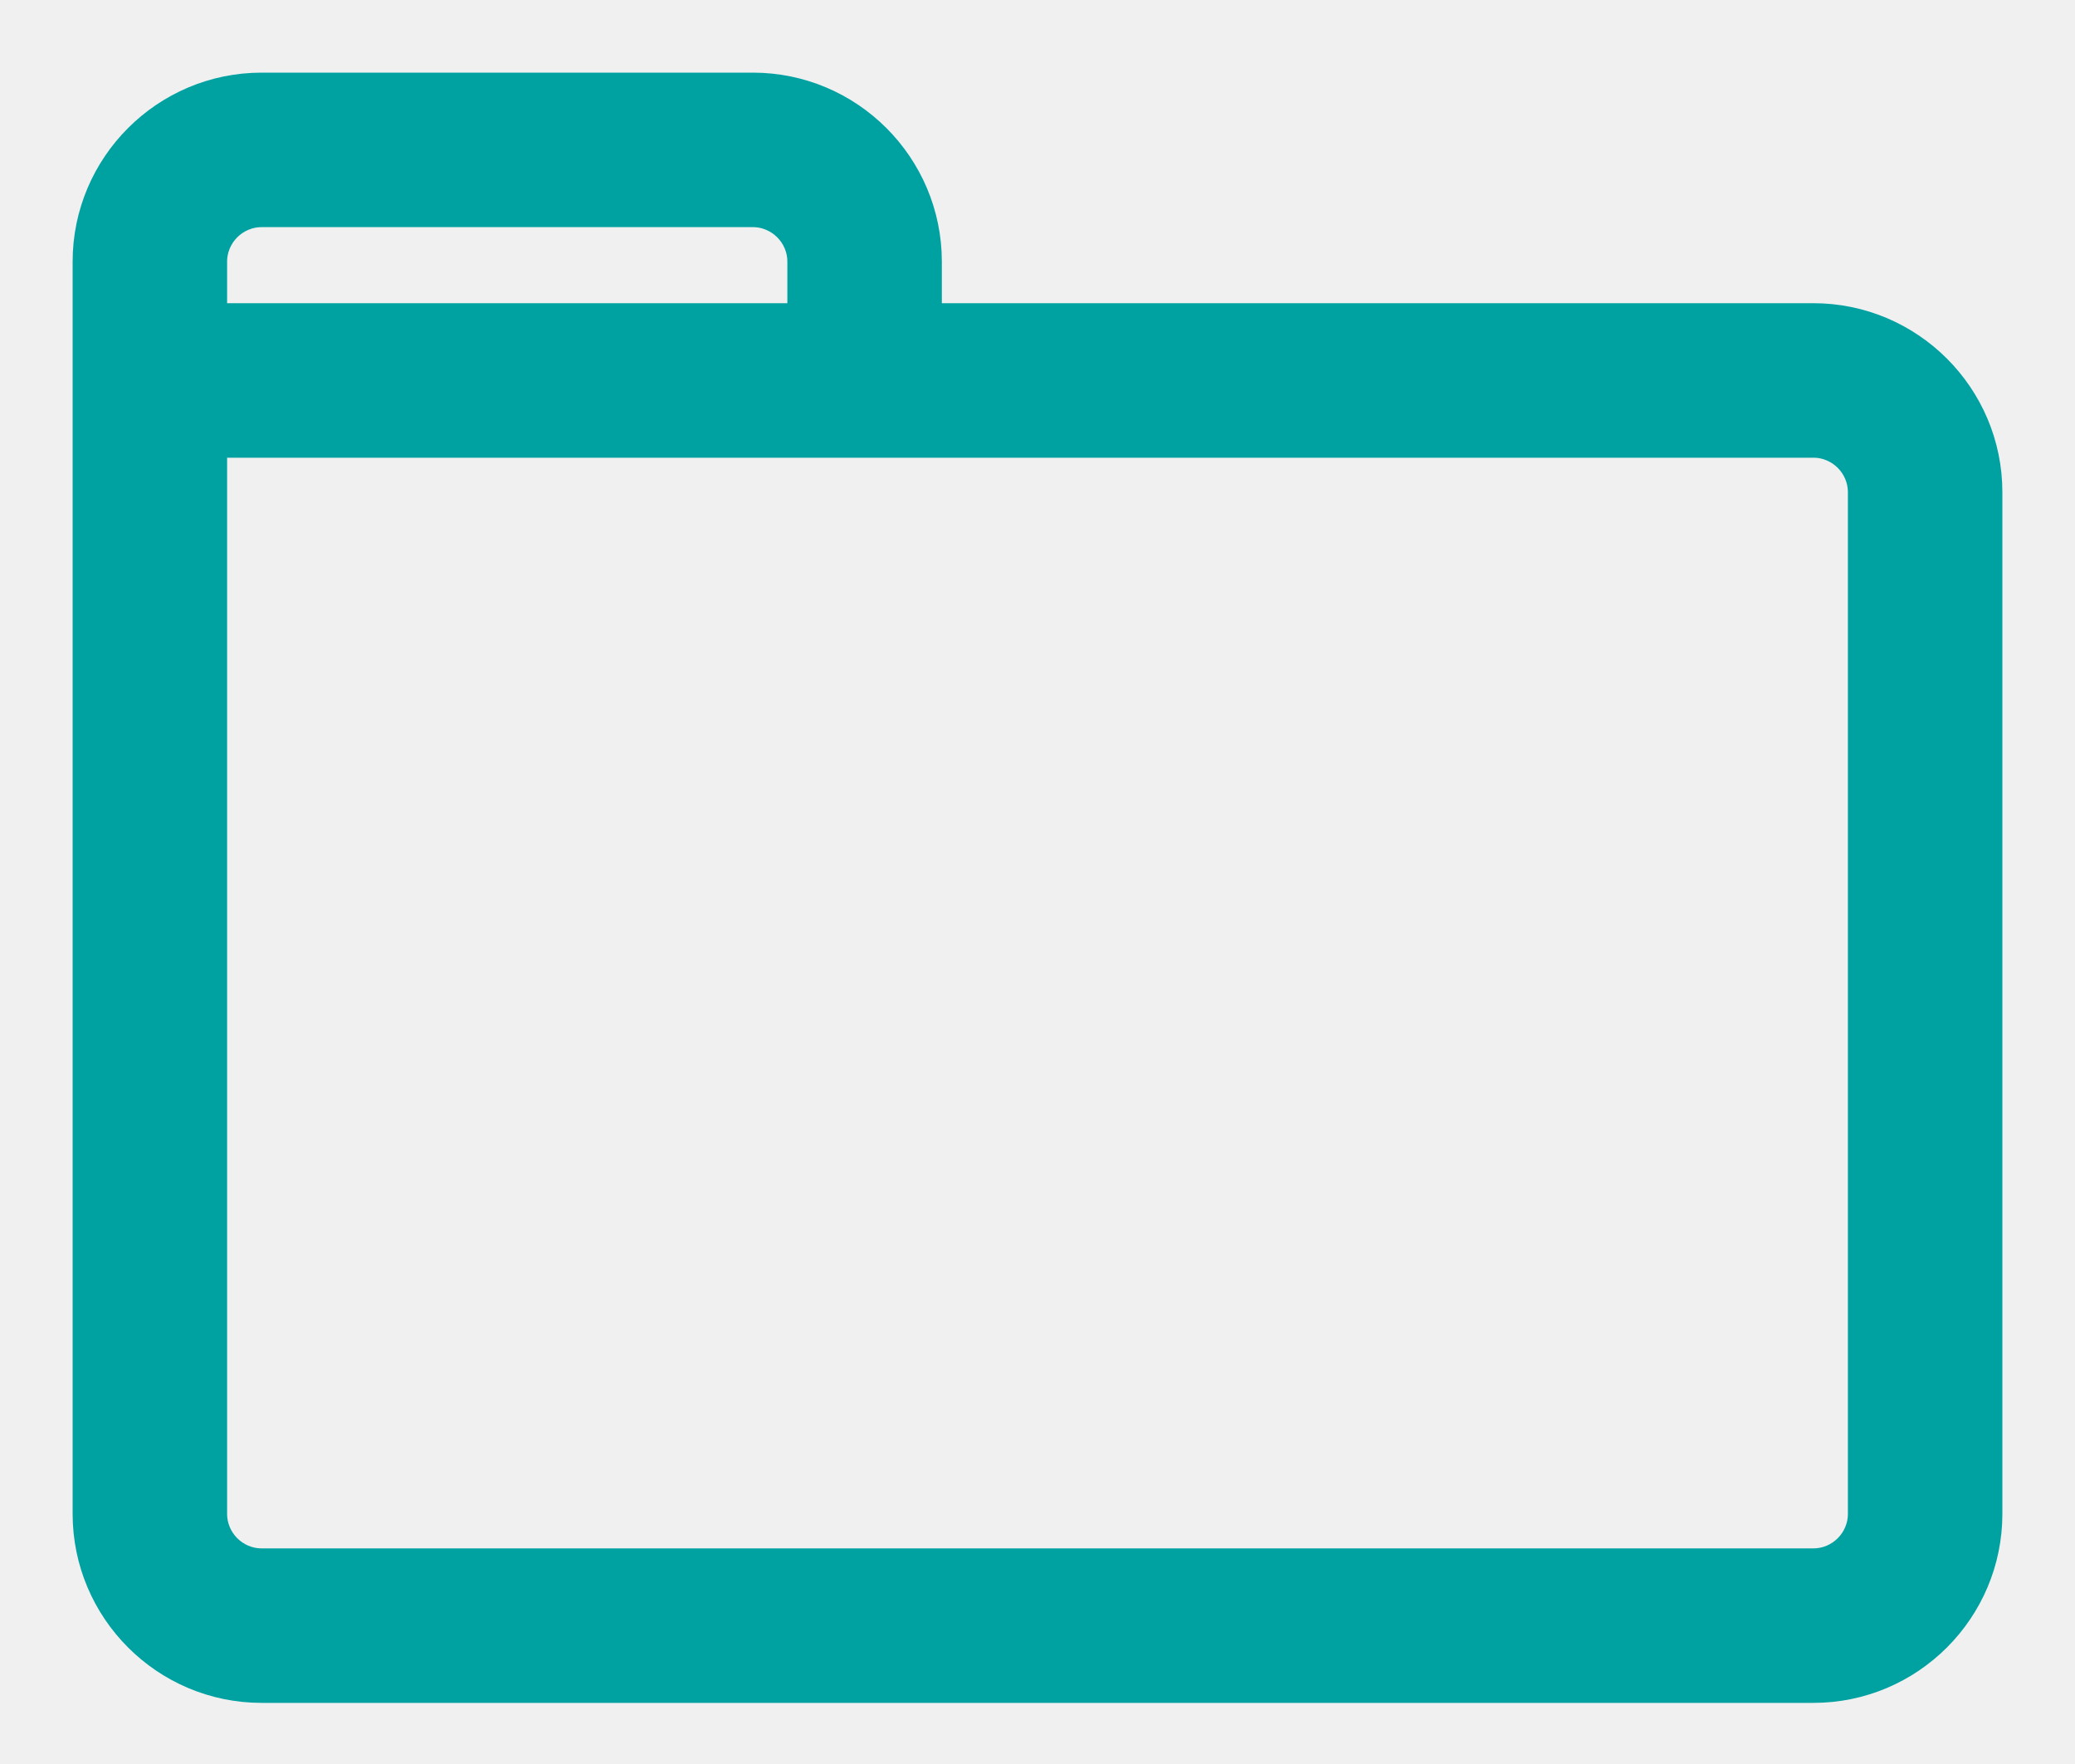
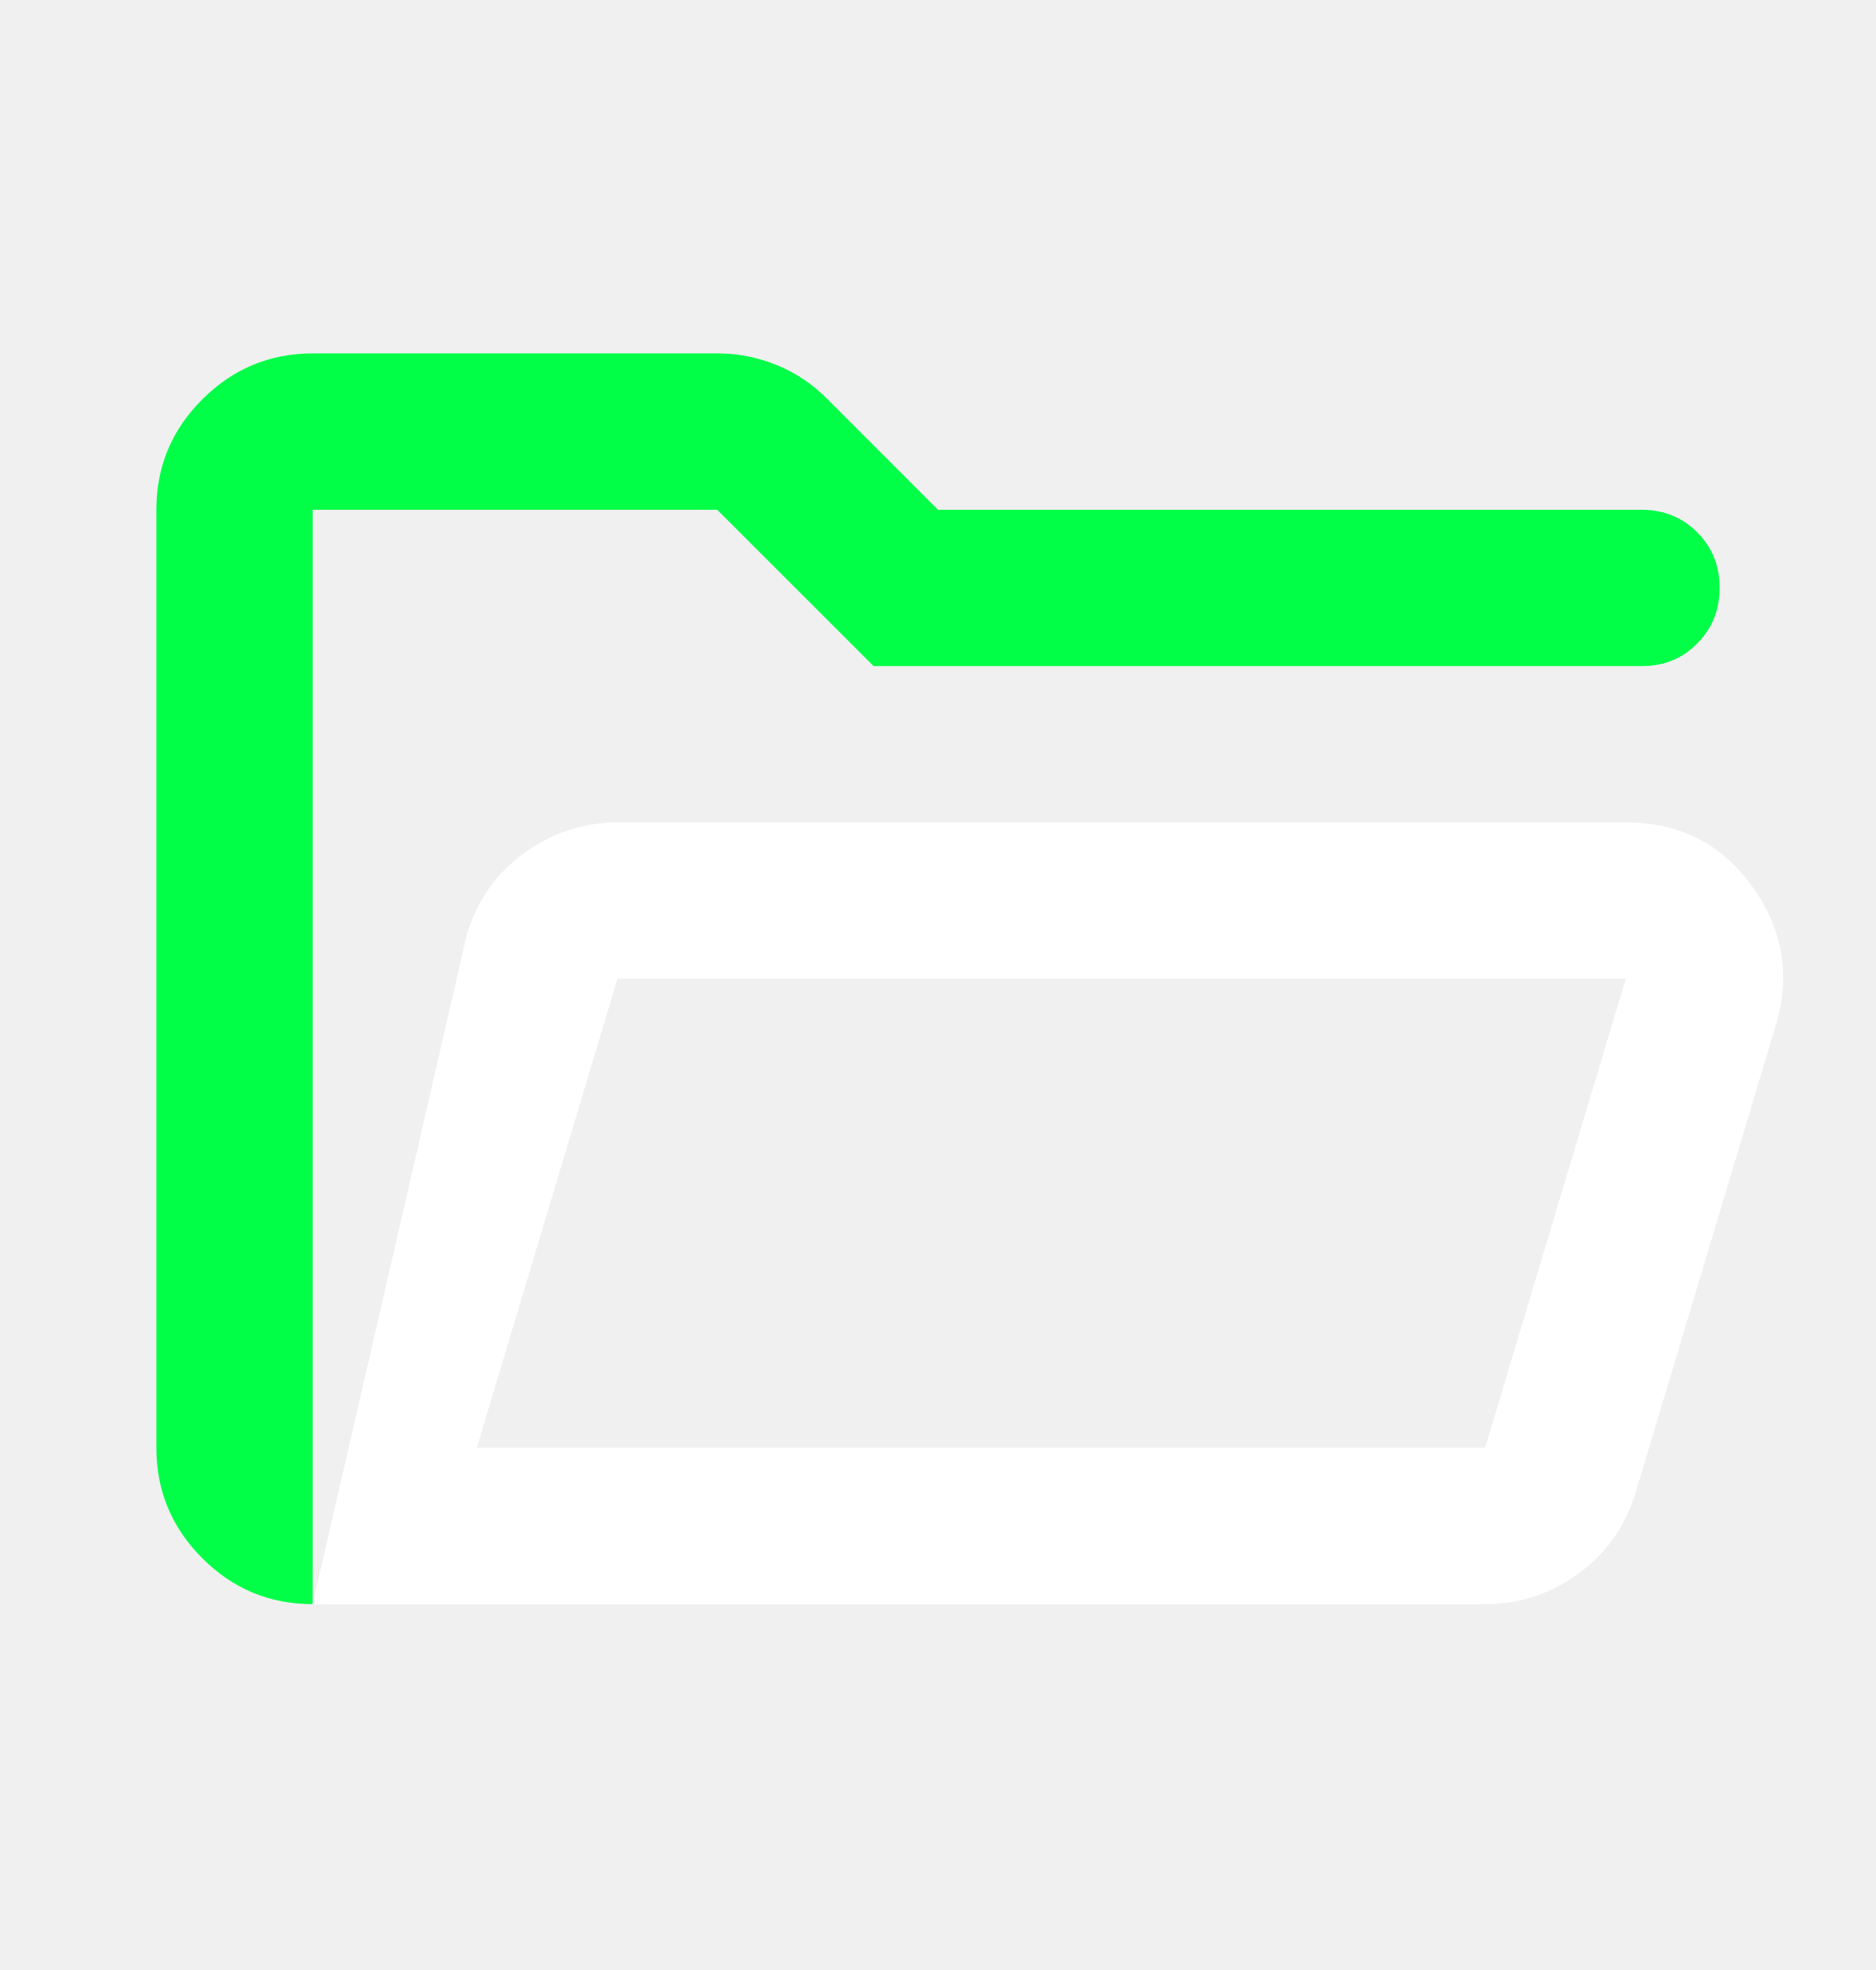
- <svg xmlns="http://www.w3.org/2000/svg" width="20" height="17" viewBox="0 0 20 17" fill="none">
-   <path d="M17.478 3.072H8.928V2.522C8.928 1.6 8.178 0.85 7.256 0.85H2.522C1.6 0.85 0.85 1.6 0.85 2.522V14.589C0.85 15.511 1.6 16.261 2.522 16.261H17.478C18.4 16.261 19.15 15.511 19.15 14.589V4.744C19.15 3.822 18.4 3.072 17.478 3.072ZM2.039 2.522C2.039 2.256 2.256 2.039 2.522 2.039H7.256C7.522 2.039 7.739 2.256 7.739 2.522V3.072H2.039V2.522ZM17.961 14.589C17.961 14.855 17.744 15.072 17.478 15.072H2.522C2.256 15.072 2.039 14.855 2.039 14.589V4.261H17.478C17.744 4.261 17.961 4.478 17.961 4.744V14.589Z" fill="#00A1A1" stroke="#00A1A1" stroke-width="0.3" />
+ <svg xmlns="http://www.w3.org/2000/svg" width="20" height="21" viewBox="0 0 20 21" fill="none">
+   <path d="M2.157 16.611C2.483 16.937 2.875 17.1 3.333 17.1V9.975V5.434H7.646L9.313 7.1H17.5C17.736 7.102 17.934 7.022 18.093 6.861C18.253 6.701 18.333 6.503 18.333 6.267C18.334 6.032 18.254 5.834 18.094 5.674C17.934 5.514 17.736 5.434 17.5 5.434H10L8.813 4.246C8.66 4.093 8.483 3.975 8.282 3.892C8.08 3.809 7.868 3.767 7.646 3.767H3.333C2.876 3.768 2.483 3.931 2.157 4.257C1.83 4.583 1.667 4.975 1.667 5.434V15.434C1.667 15.893 1.831 16.285 2.157 16.611Z" fill="#01FF48" />
+   <path fill-rule="evenodd" clip-rule="evenodd" d="M3.333 17.1L4.979 9.955C5.09 9.593 5.295 9.305 5.594 9.09C5.893 8.875 6.223 8.768 6.583 8.767H17.333C17.903 8.767 18.351 8.993 18.677 9.445C19.004 9.896 19.091 10.386 18.937 10.913L17.437 15.913C17.326 16.274 17.122 16.562 16.823 16.778C16.525 16.994 16.195 17.101 15.833 17.1H3.333ZM15.833 15.434H5.083L6.583 10.434H17.333L15.833 15.434Z" fill="white" />
</svg>
